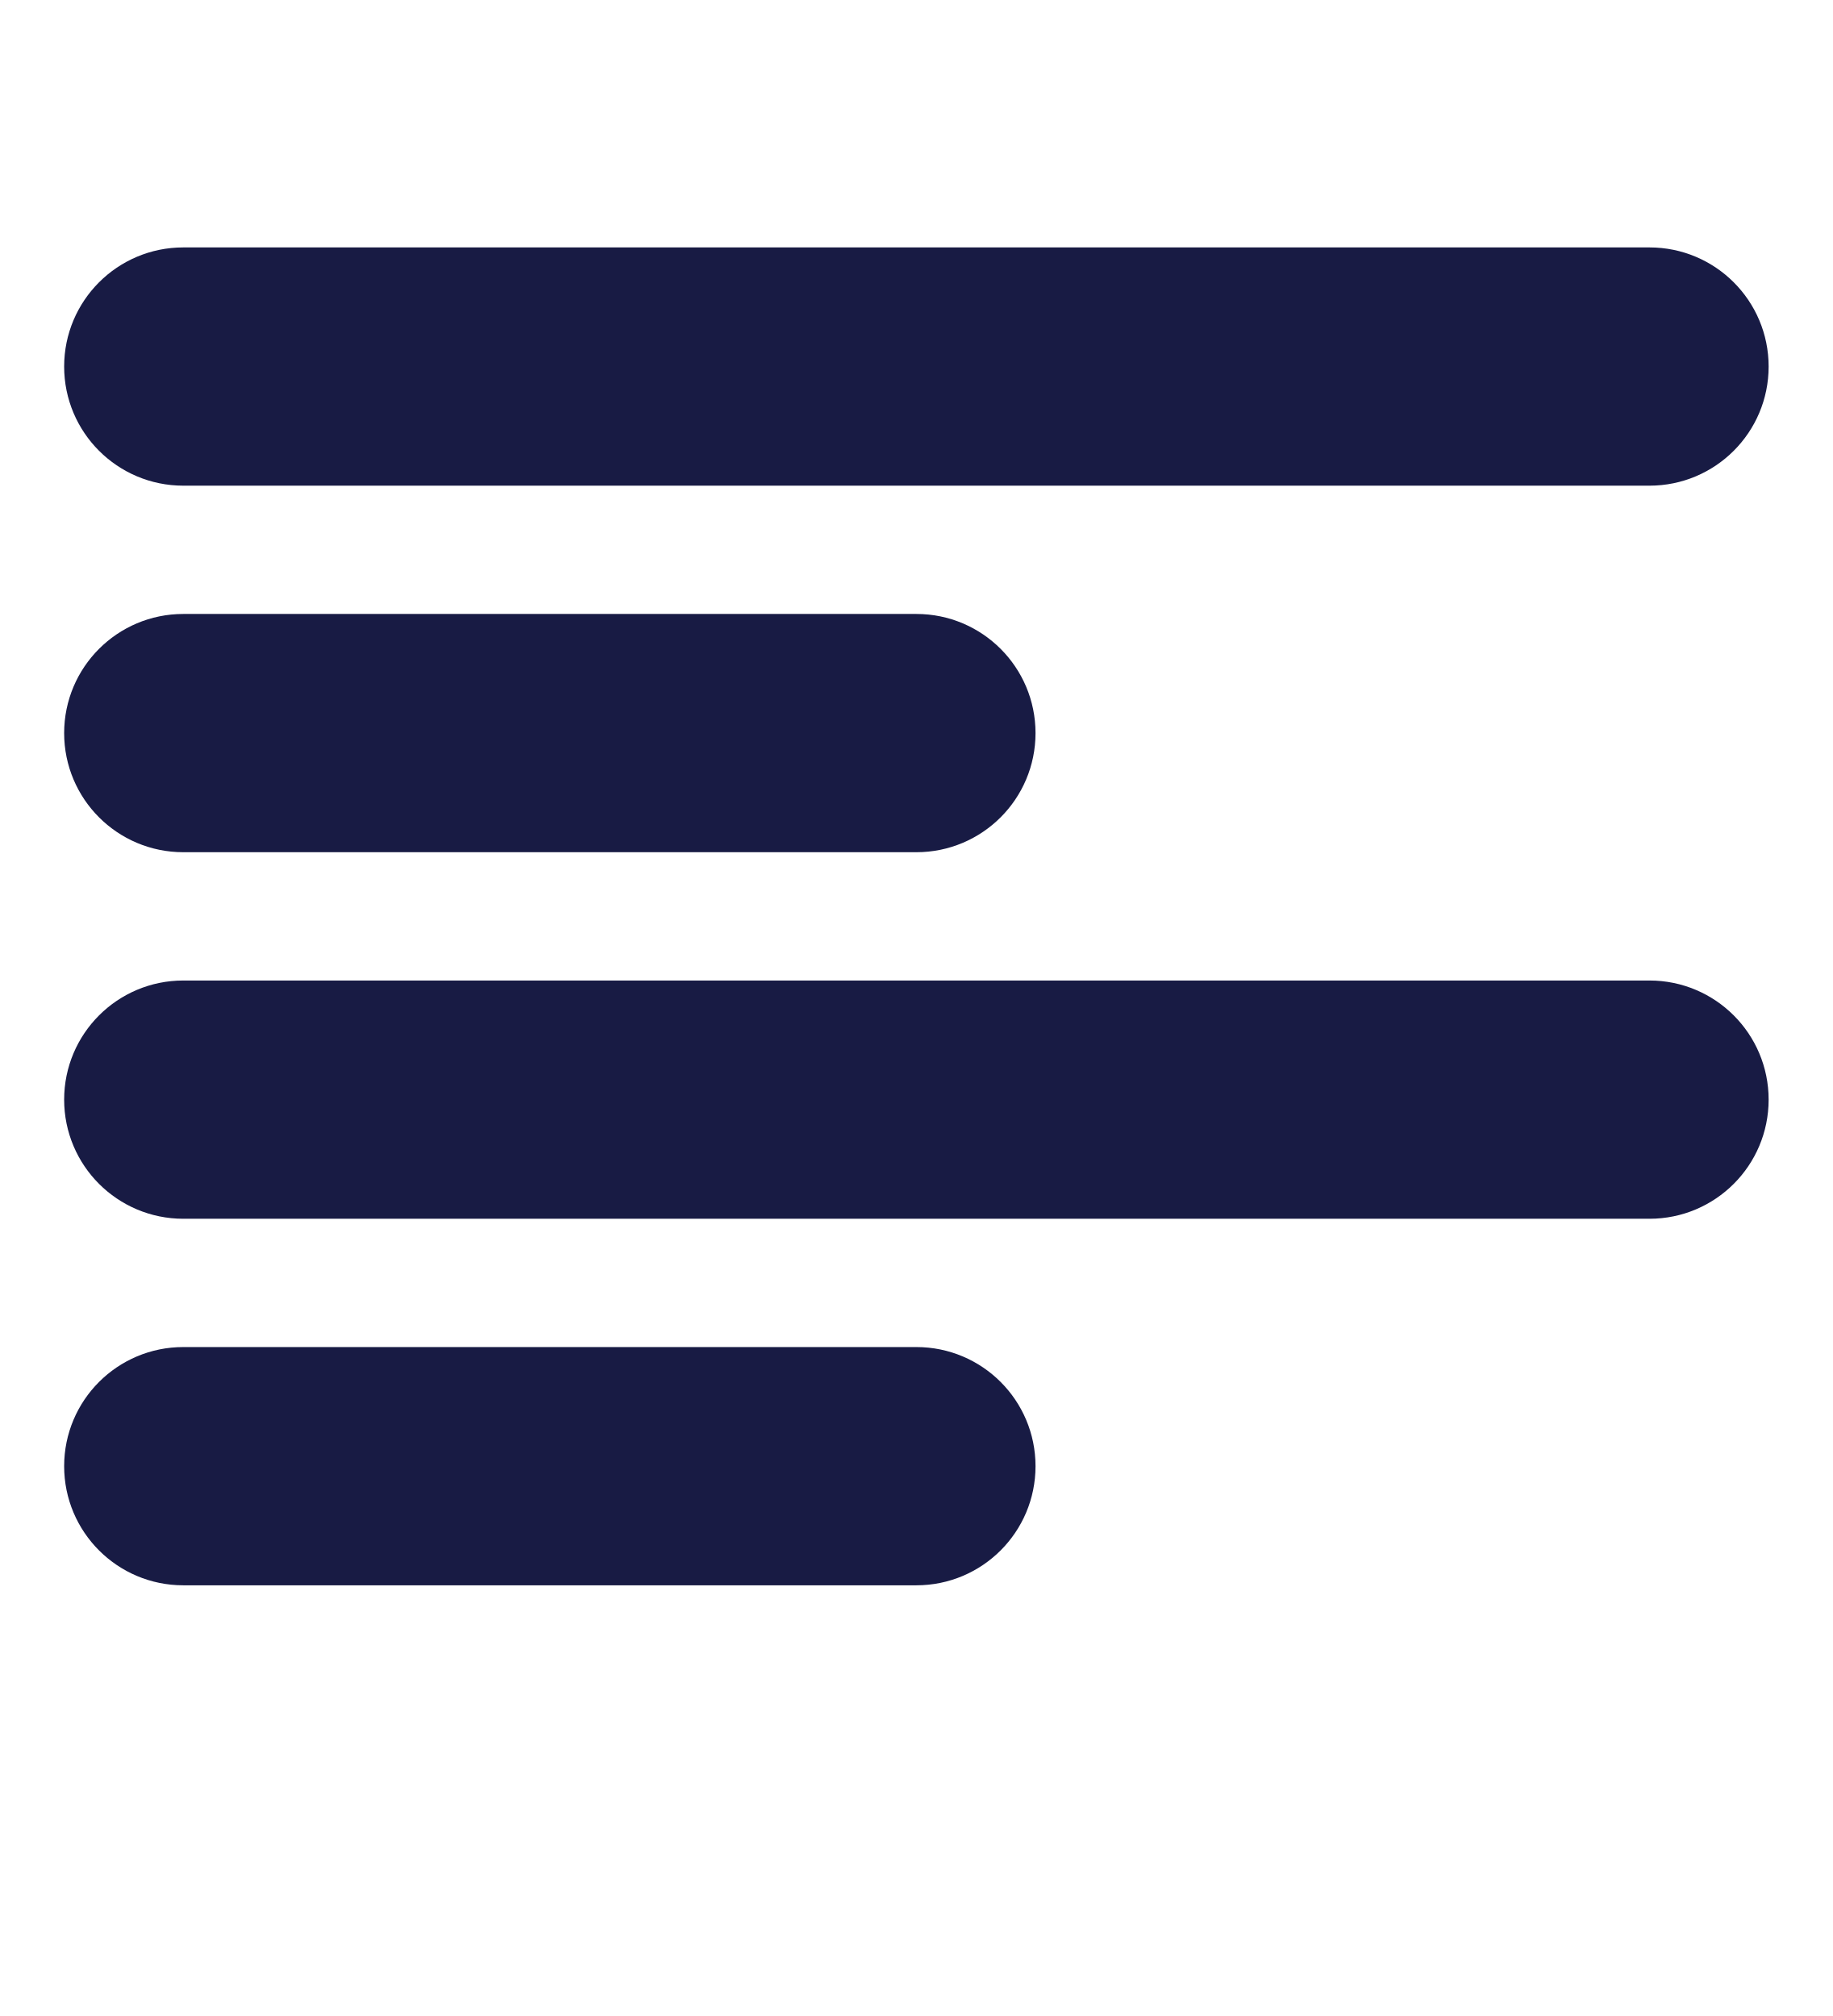
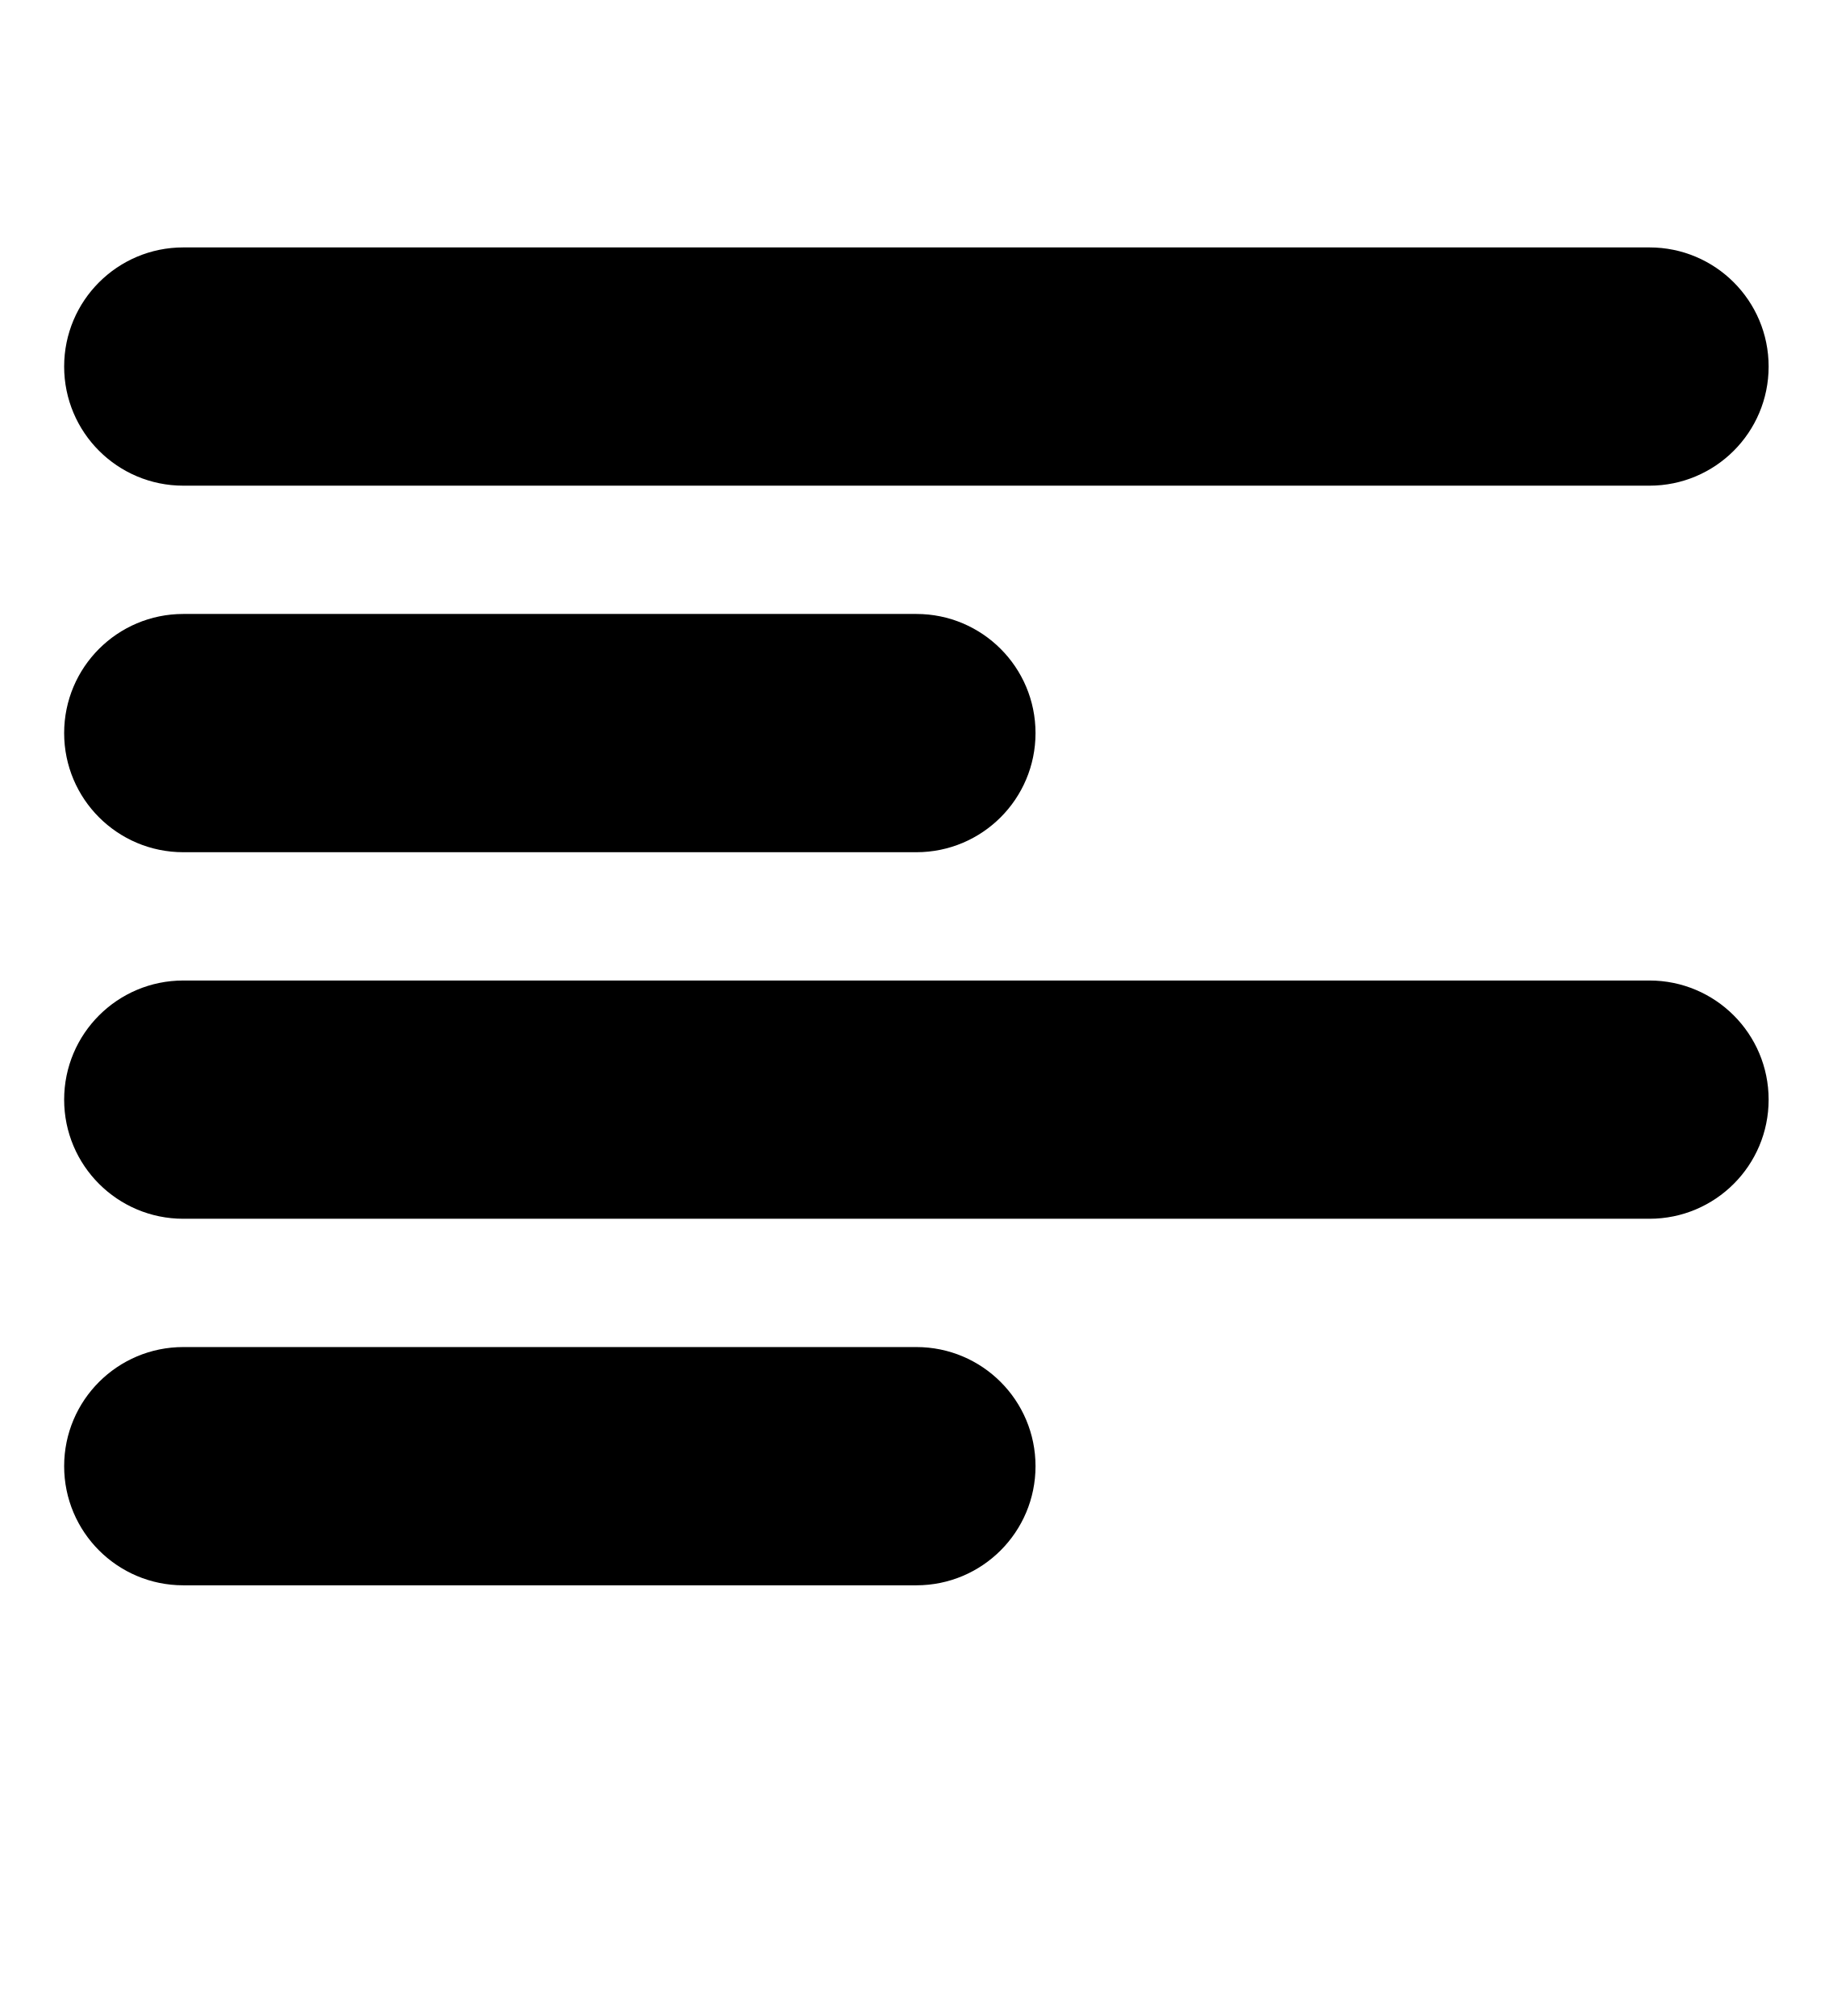
<svg xmlns="http://www.w3.org/2000/svg" width="20" height="22" viewBox="0 0 20 22" fill="none">
-   <path d="M18 5a1 1 0 100-2H2a1 1 0 000 2h16zm-8 4a1 1 0 100-2H2a1 1 0 100 2h8zm9 3a1 1 0 01-1 1H2a1 1 0 110-2h16a1 1 0 011 1zm-9 5a1 1 0 100-2H2a1 1 0 100 2h8z" fill="#181B44" stroke="#181B44" stroke-width="0.6" />
+   <path d="M18 5a1 1 0 100-2H2a1 1 0 000 2h16zm-8 4a1 1 0 100-2H2a1 1 0 100 2h8zm9 3a1 1 0 01-1 1H2a1 1 0 110-2h16a1 1 0 011 1zm-9 5a1 1 0 100-2H2a1 1 0 100 2h8z" fill="#000000" stroke="#000000" stroke-width="0.6" />
</svg>
